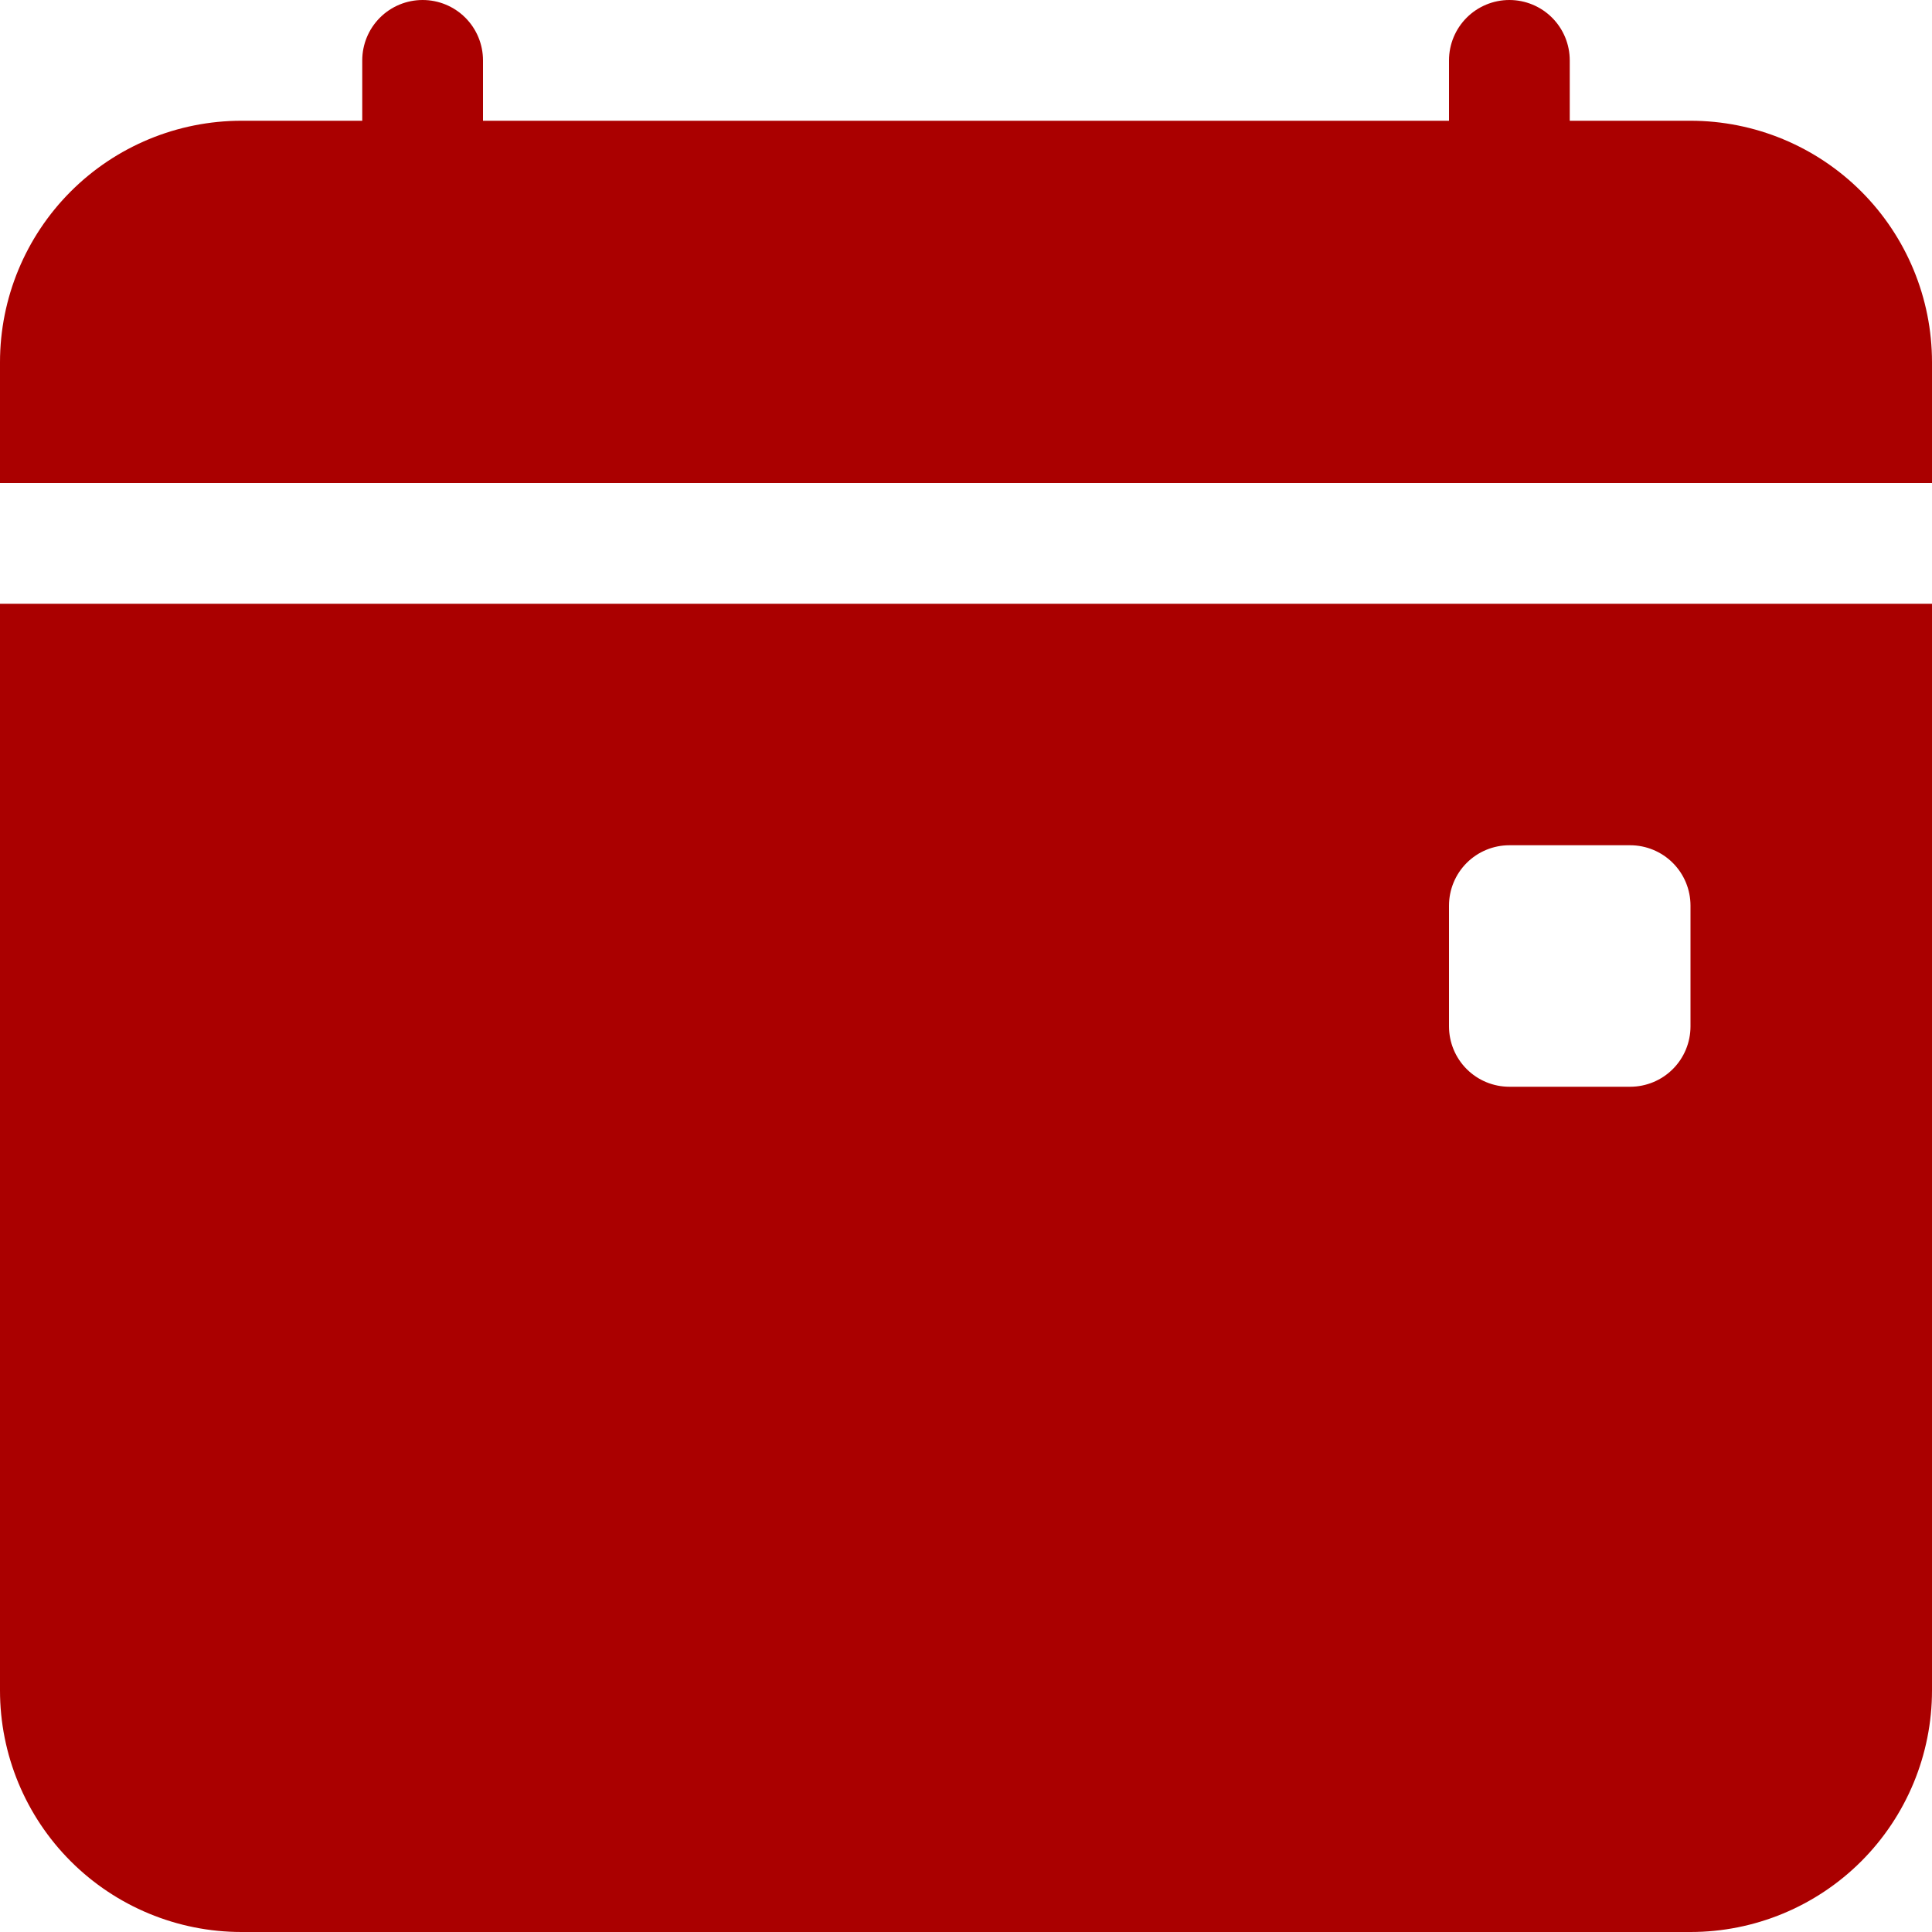
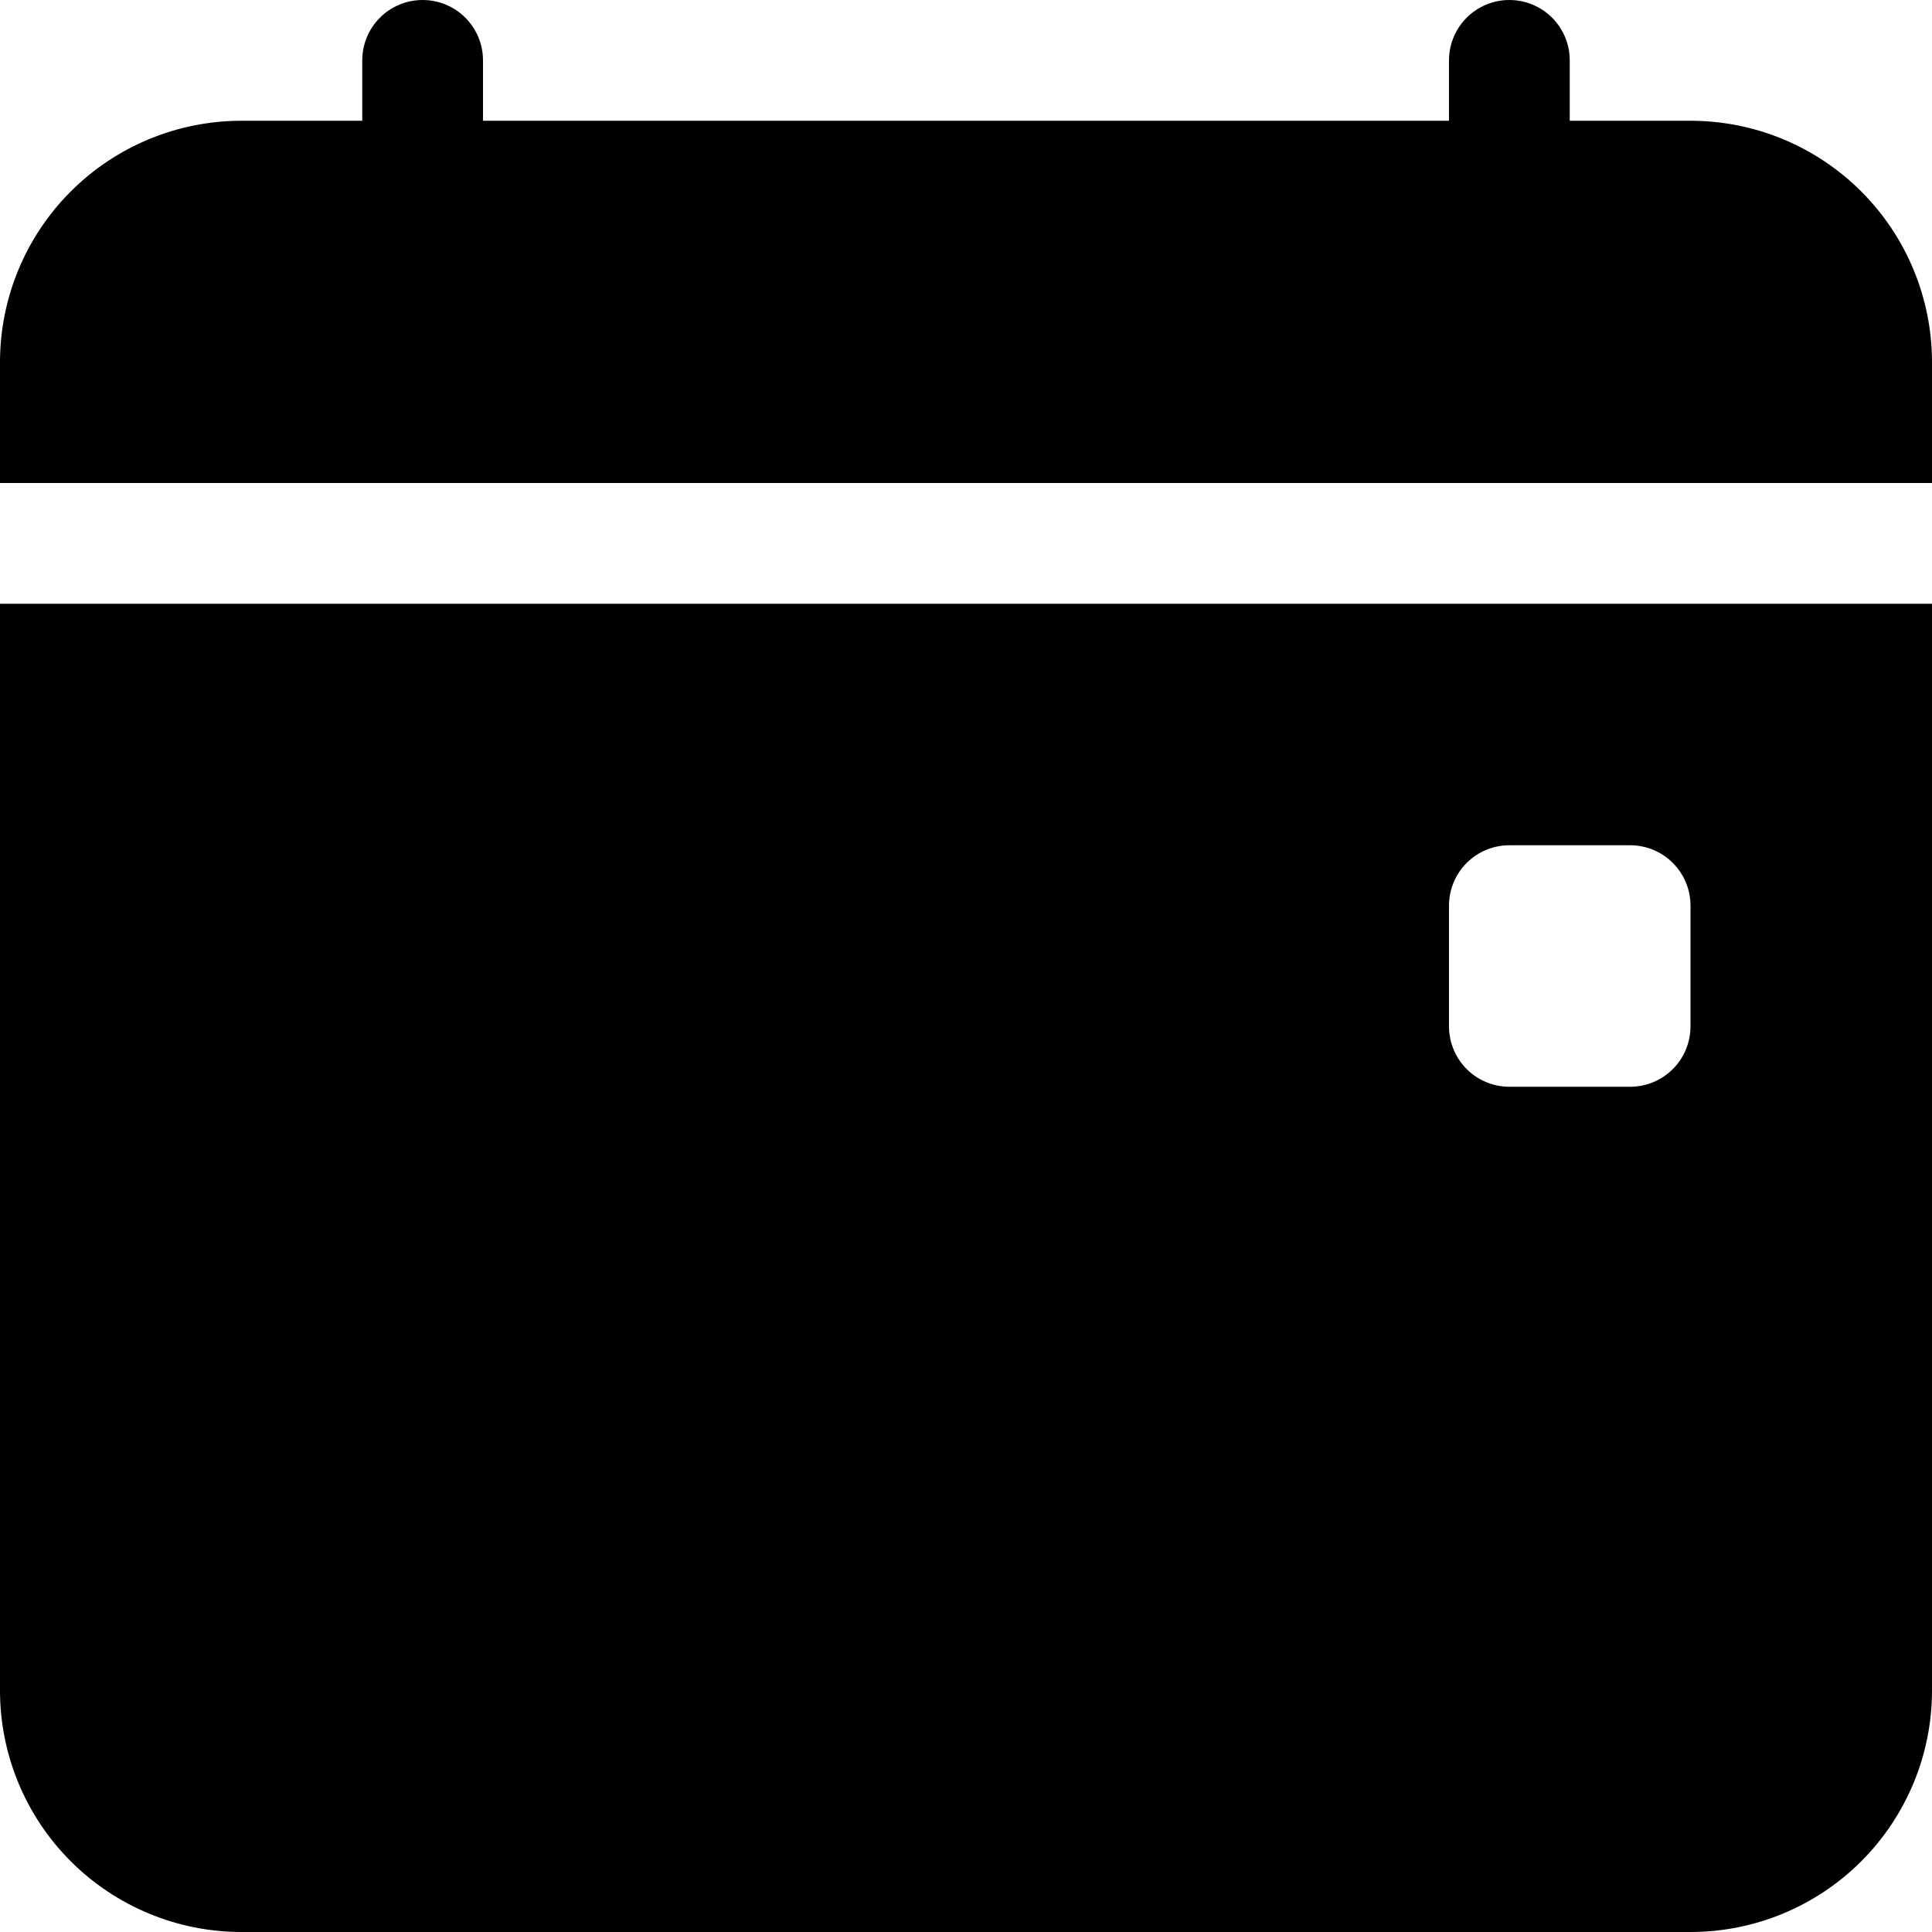
<svg xmlns="http://www.w3.org/2000/svg" width="100" height="100" viewBox="0 0 100 100" fill="none">
-   <path d="M25 3.125C25 2.296 24.671 1.501 24.085 0.915C23.499 0.329 22.704 0 21.875 0C21.046 0 20.251 0.329 19.665 0.915C19.079 1.501 18.75 2.296 18.75 3.125V6.25H12.5C9.185 6.25 6.005 7.567 3.661 9.911C1.317 12.255 0 15.435 0 18.75L0 25H100V18.75C100 15.435 98.683 12.255 96.339 9.911C93.995 7.567 90.815 6.25 87.5 6.25H81.25V3.125C81.25 2.296 80.921 1.501 80.335 0.915C79.749 0.329 78.954 0 78.125 0C77.296 0 76.501 0.329 75.915 0.915C75.329 1.501 75 2.296 75 3.125V6.25H25V3.125ZM100 87.5V31.25H0V87.5C0 90.815 1.317 93.995 3.661 96.339C6.005 98.683 9.185 100 12.5 100H87.5C90.815 100 93.995 98.683 96.339 96.339C98.683 93.995 100 90.815 100 87.5ZM78.125 43.75H84.375C85.204 43.75 85.999 44.079 86.585 44.665C87.171 45.251 87.5 46.046 87.5 46.875V53.125C87.5 53.954 87.171 54.749 86.585 55.335C85.999 55.921 85.204 56.25 84.375 56.25H78.125C77.296 56.25 76.501 55.921 75.915 55.335C75.329 54.749 75 53.954 75 53.125V46.875C75 46.046 75.329 45.251 75.915 44.665C76.501 44.079 77.296 43.75 78.125 43.75Z" fill="#aa0000" />
+   <path d="M25 3.125C25 2.296 24.671 1.501 24.085 0.915C23.499 0.329 22.704 0 21.875 0C21.046 0 20.251 0.329 19.665 0.915C19.079 1.501 18.75 2.296 18.75 3.125V6.25H12.5C9.185 6.25 6.005 7.567 3.661 9.911C1.317 12.255 0 15.435 0 18.75L0 25H100V18.75C100 15.435 98.683 12.255 96.339 9.911C93.995 7.567 90.815 6.25 87.5 6.25H81.25V3.125C81.25 2.296 80.921 1.501 80.335 0.915C79.749 0.329 78.954 0 78.125 0C77.296 0 76.501 0.329 75.915 0.915C75.329 1.501 75 2.296 75 3.125V6.25H25V3.125ZM100 87.5V31.25H0V87.5C0 90.815 1.317 93.995 3.661 96.339C6.005 98.683 9.185 100 12.5 100H87.5C90.815 100 93.995 98.683 96.339 96.339C98.683 93.995 100 90.815 100 87.5ZM78.125 43.75H84.375C85.204 43.75 85.999 44.079 86.585 44.665C87.171 45.251 87.5 46.046 87.5 46.875V53.125C87.5 53.954 87.171 54.749 86.585 55.335C85.999 55.921 85.204 56.25 84.375 56.25H78.125C77.296 56.25 76.501 55.921 75.915 55.335C75.329 54.749 75 53.954 75 53.125V46.875C75 46.046 75.329 45.251 75.915 44.665C76.501 44.079 77.296 43.75 78.125 43.75Z" fill="#000000" />
</svg>
